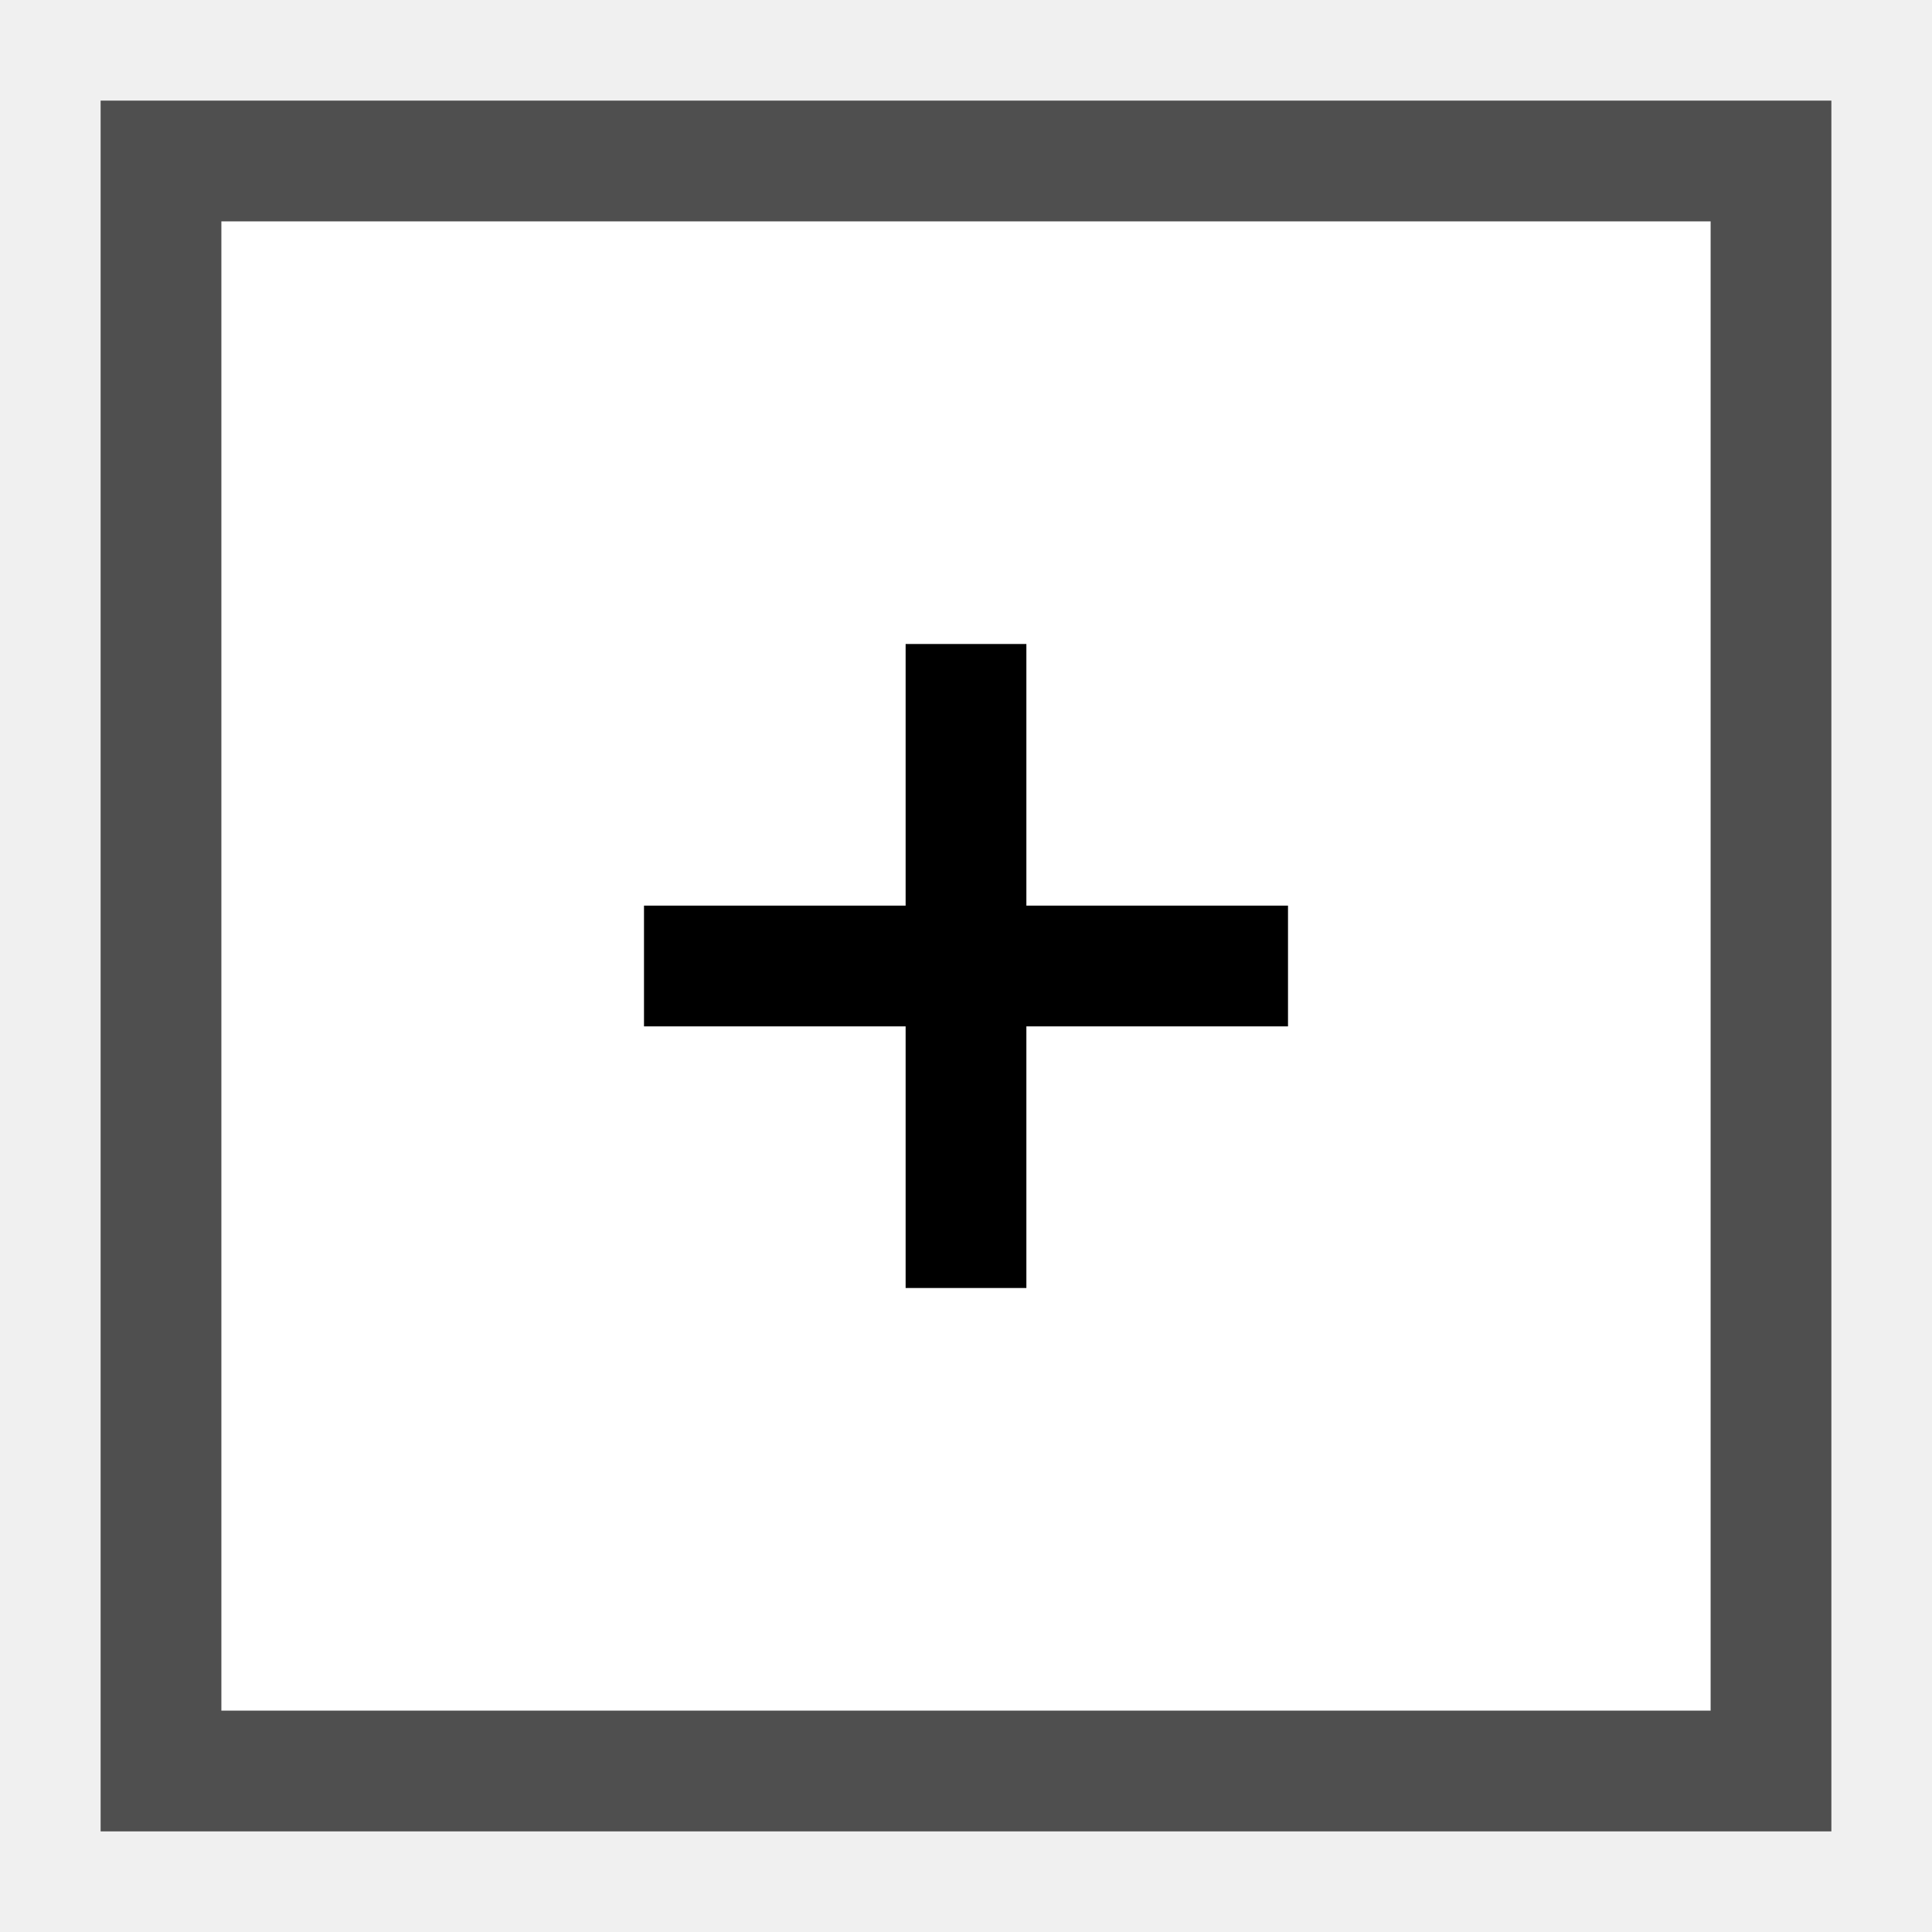
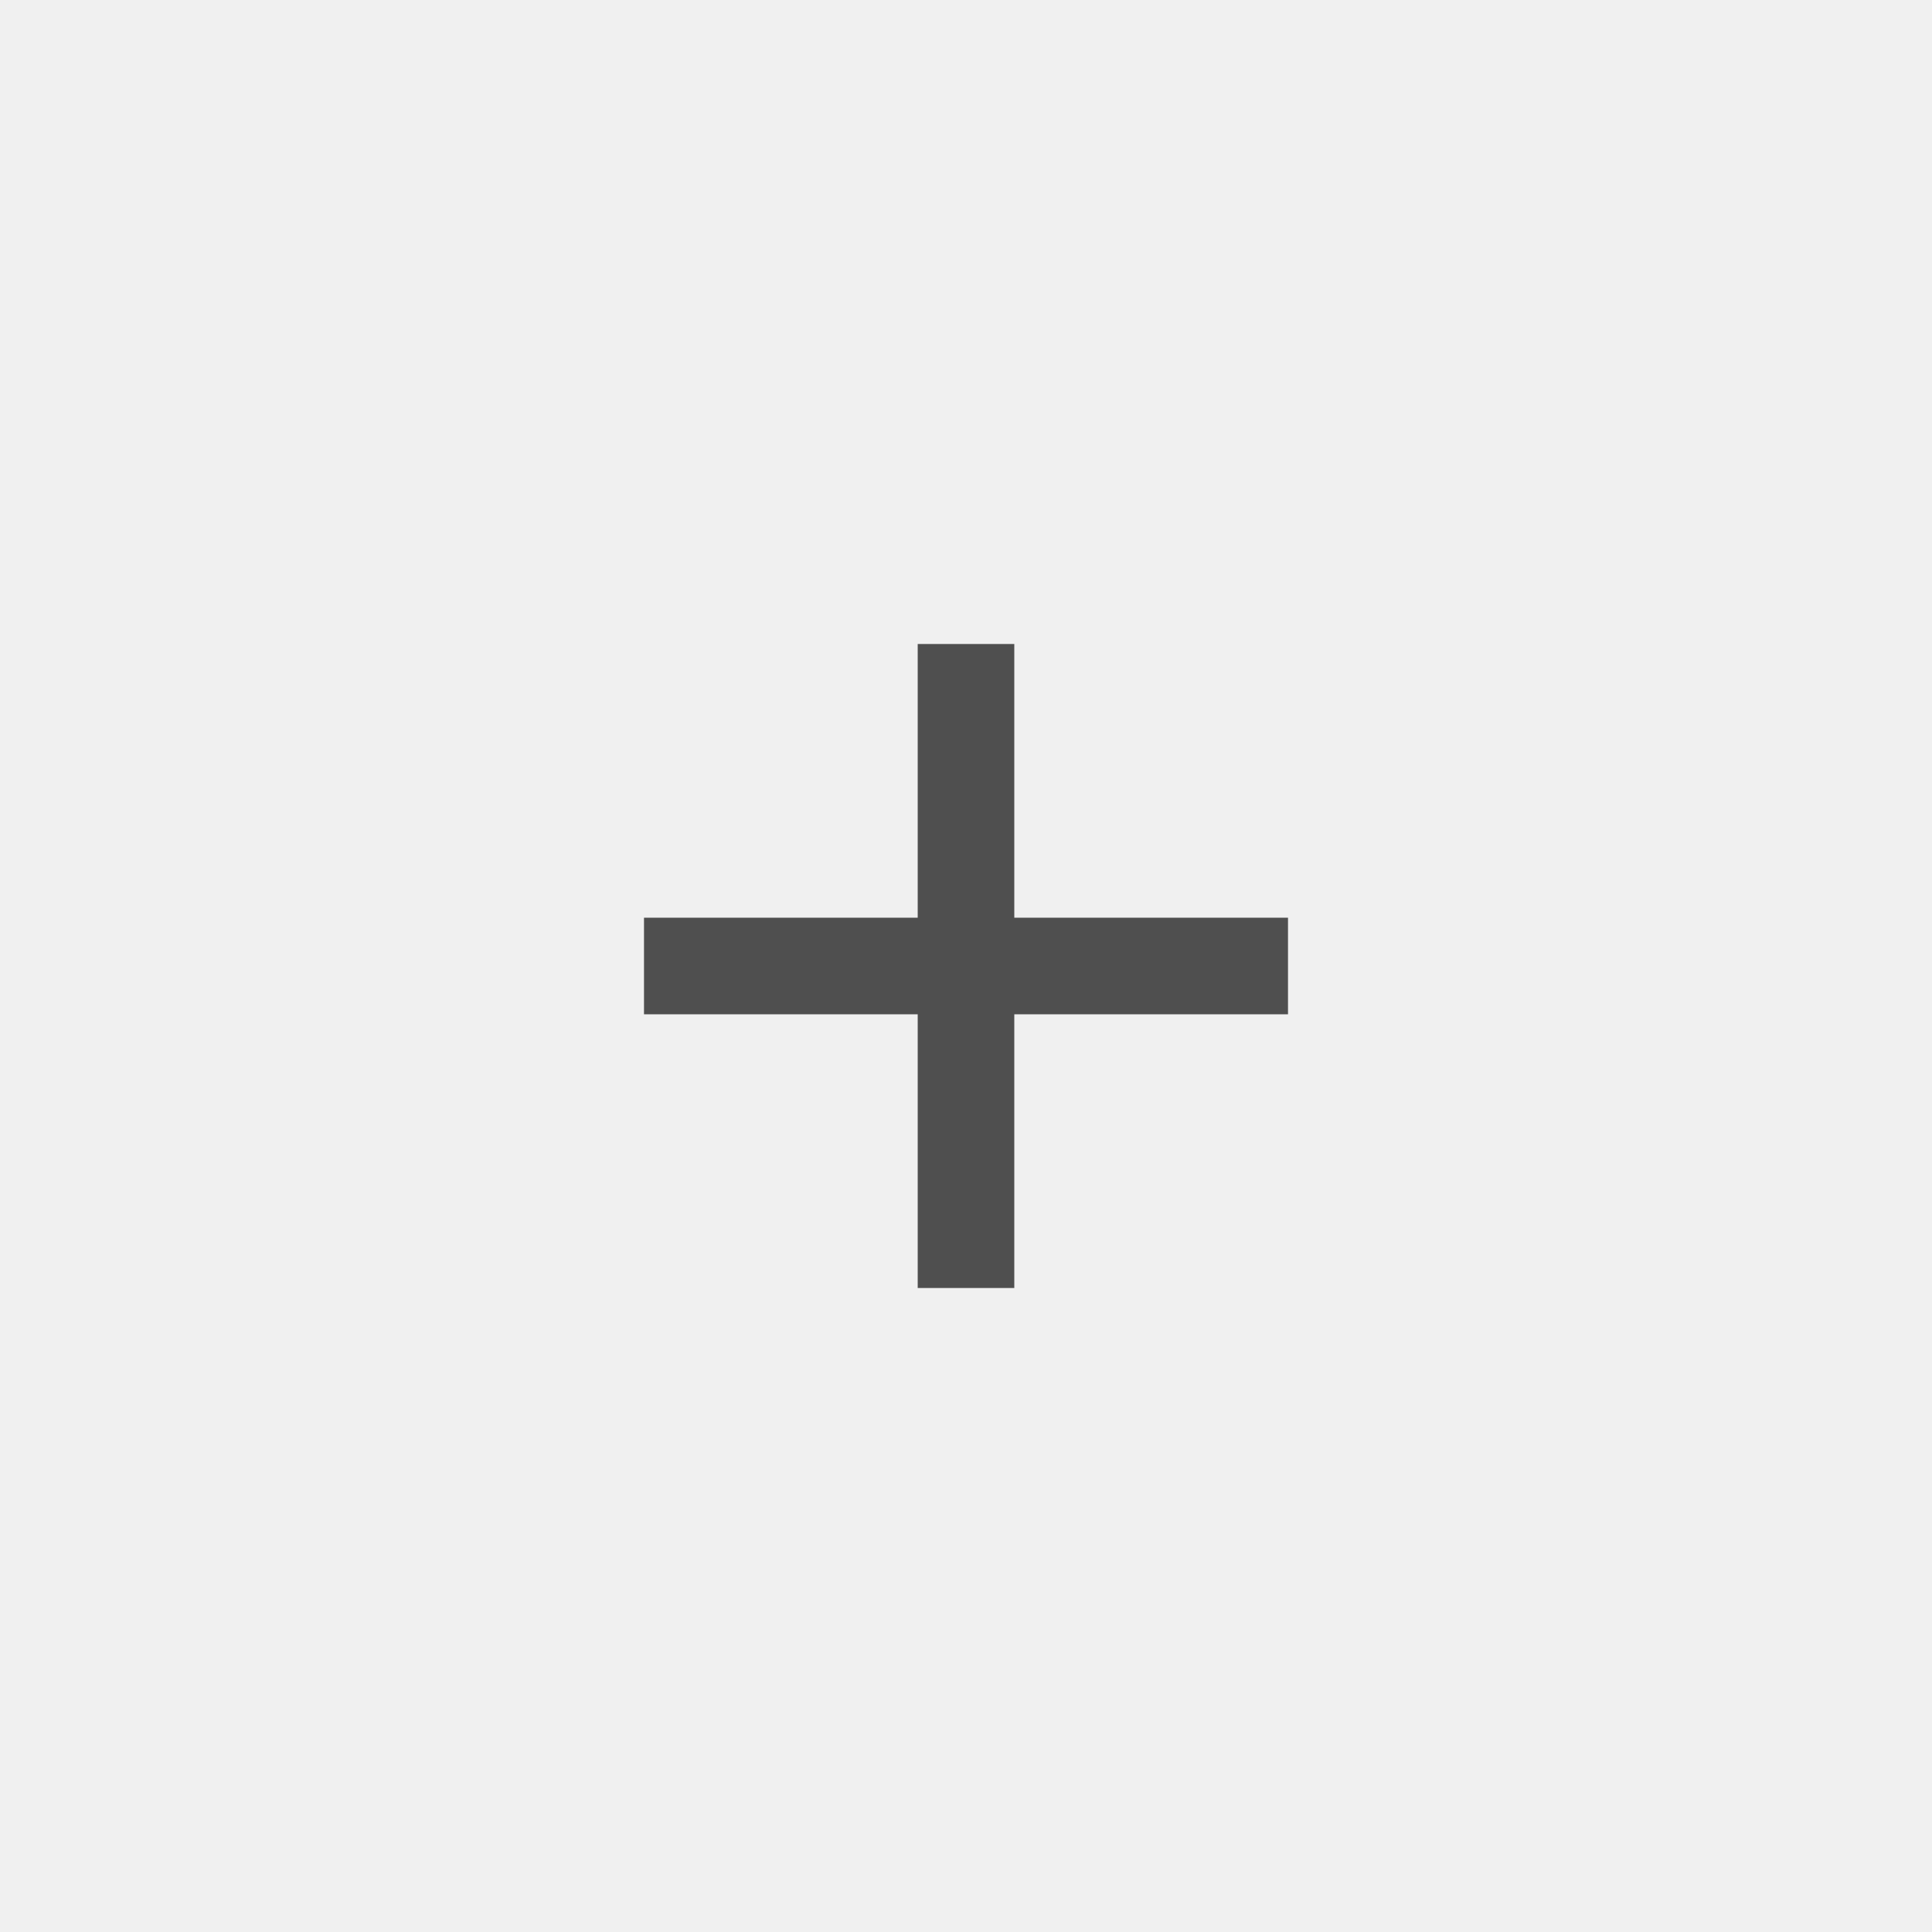
<svg xmlns="http://www.w3.org/2000/svg" class="icon-user" viewBox="0 0 24 24">
  <style>
    g {
      fill: none;
-       stroke-width: 1.5px; 
-       stroke: #000
+       stroke-width: 1.2px; 
+       stroke: #4f4f4f
    }
  </style>
  <g>
-     <path fill="#fff" stroke="#4f4f4f" d="M2 2 22 2 22 22 2 22z" />
    <path fill="#fff" d="M8 12 16 12" />
    <path fill="#fff" d="M12 8 12 16" />
  </g>
</svg>
